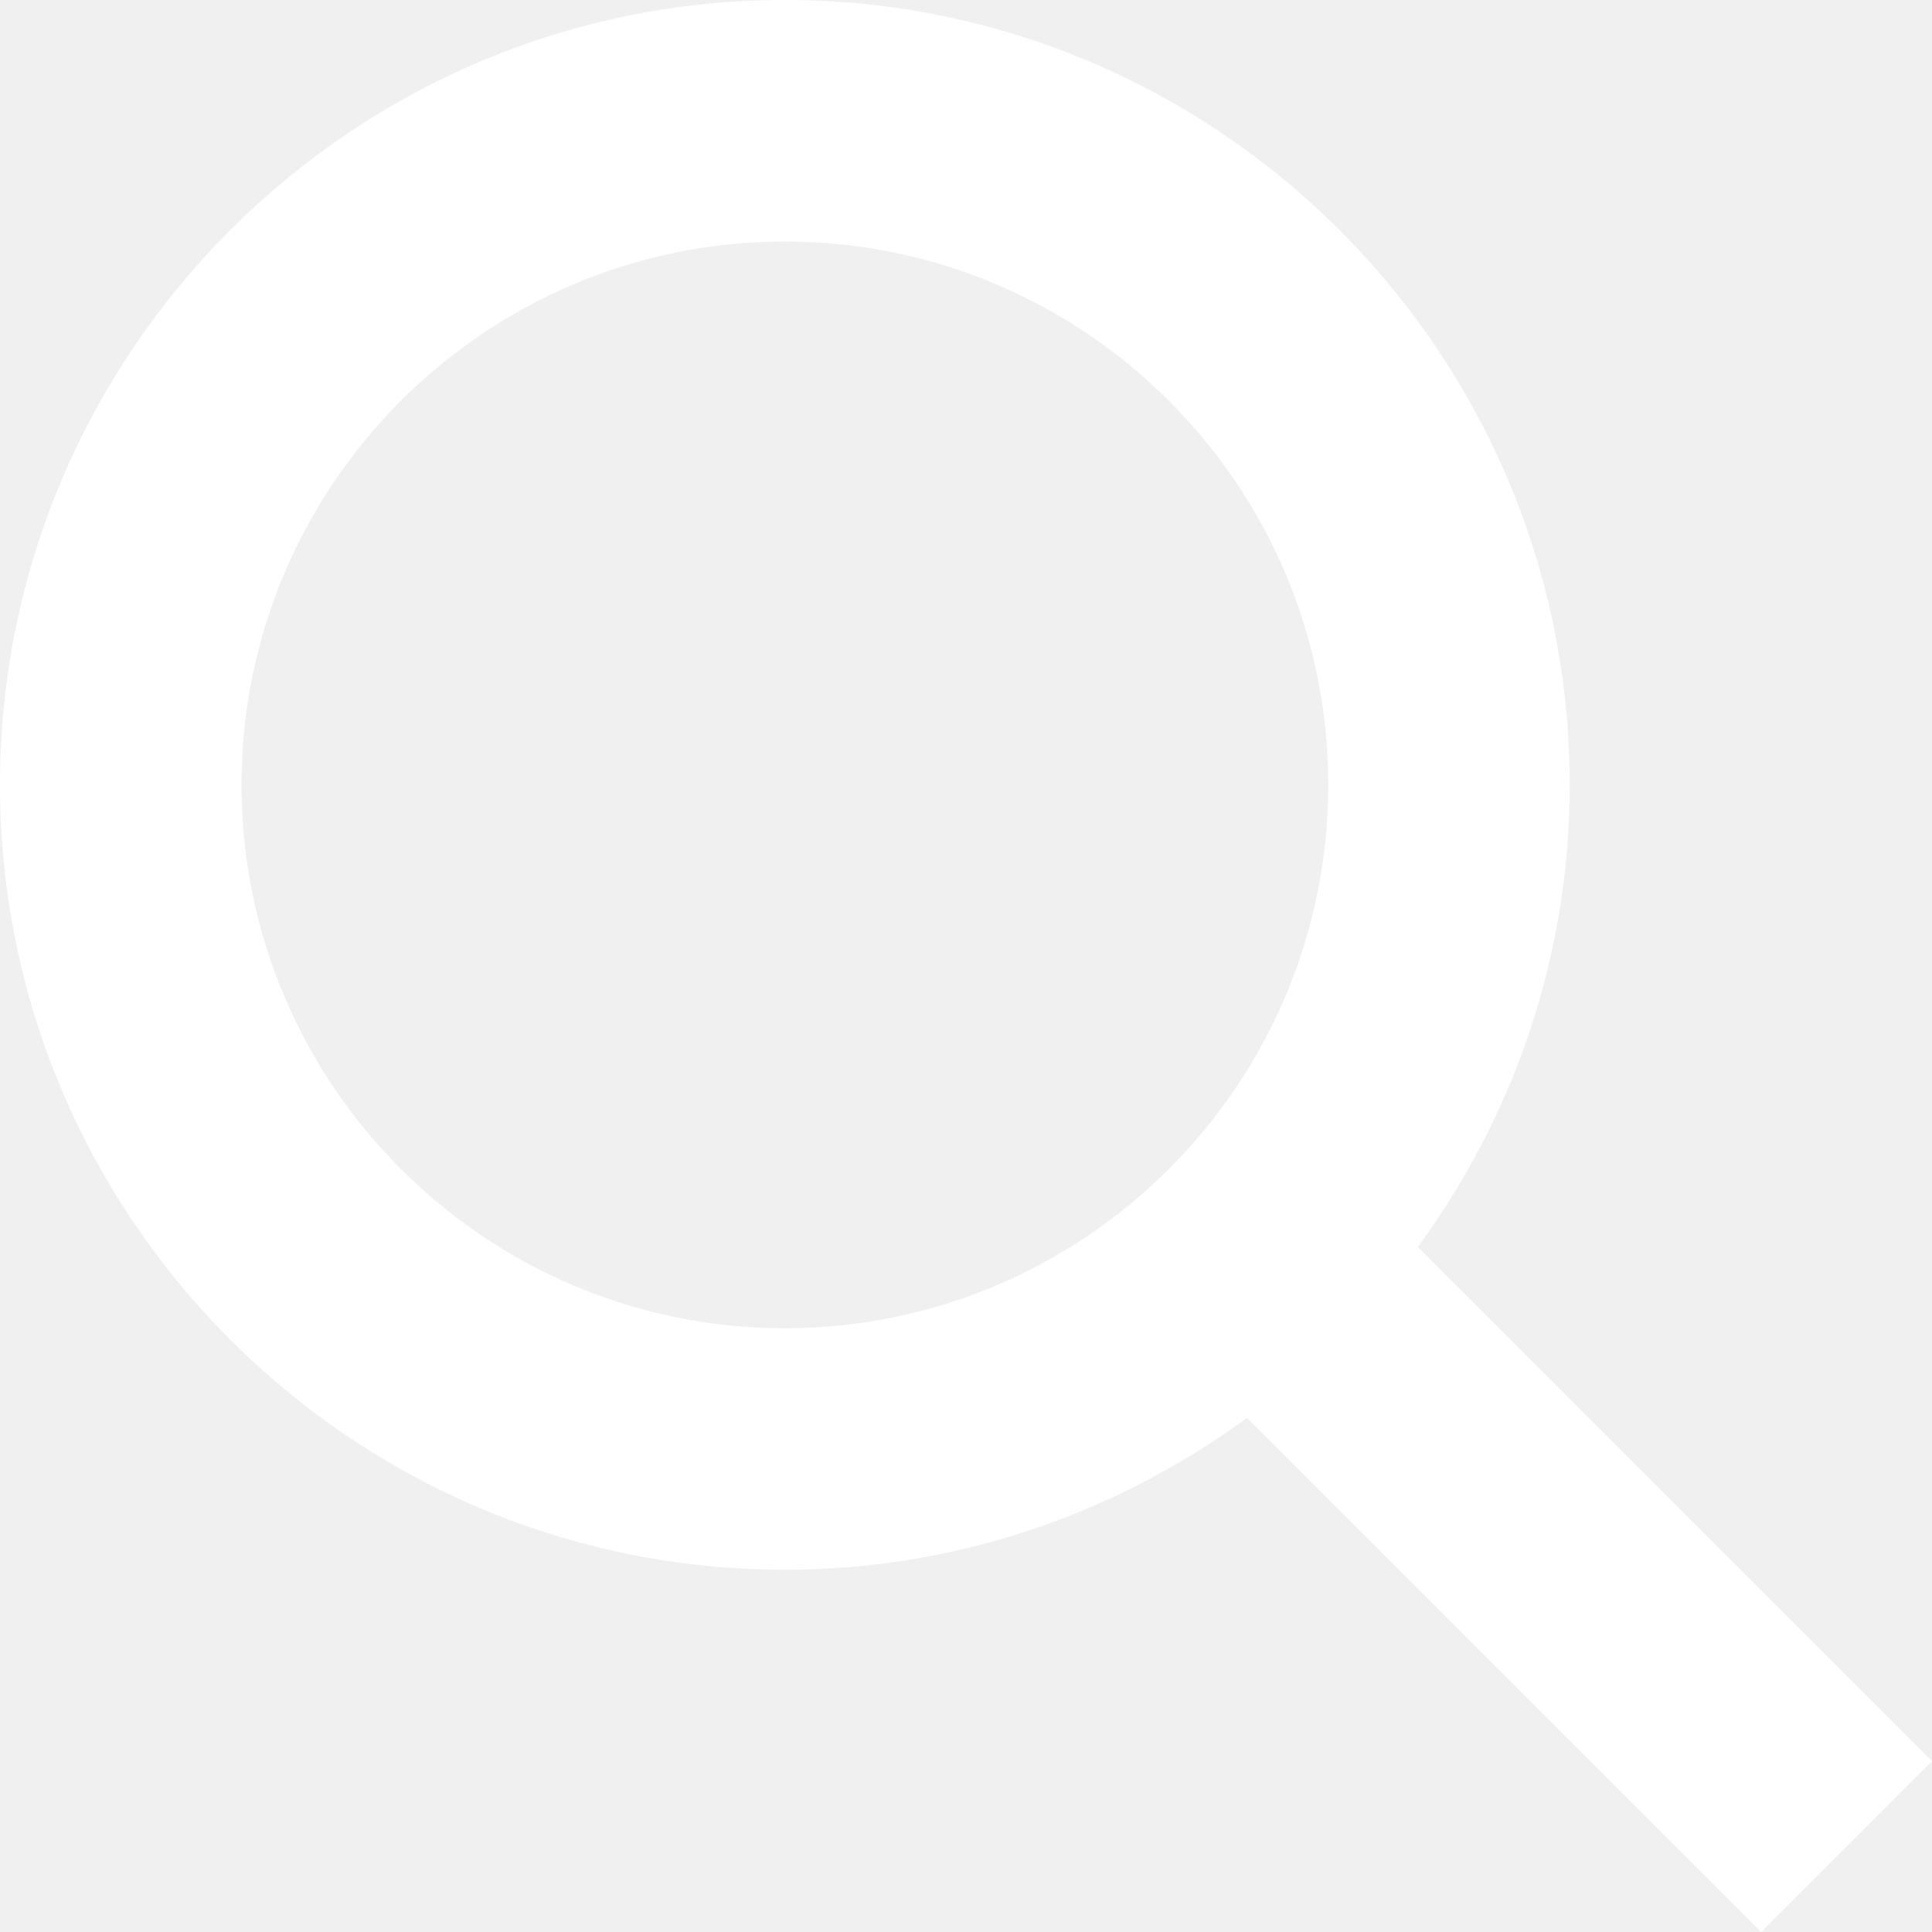
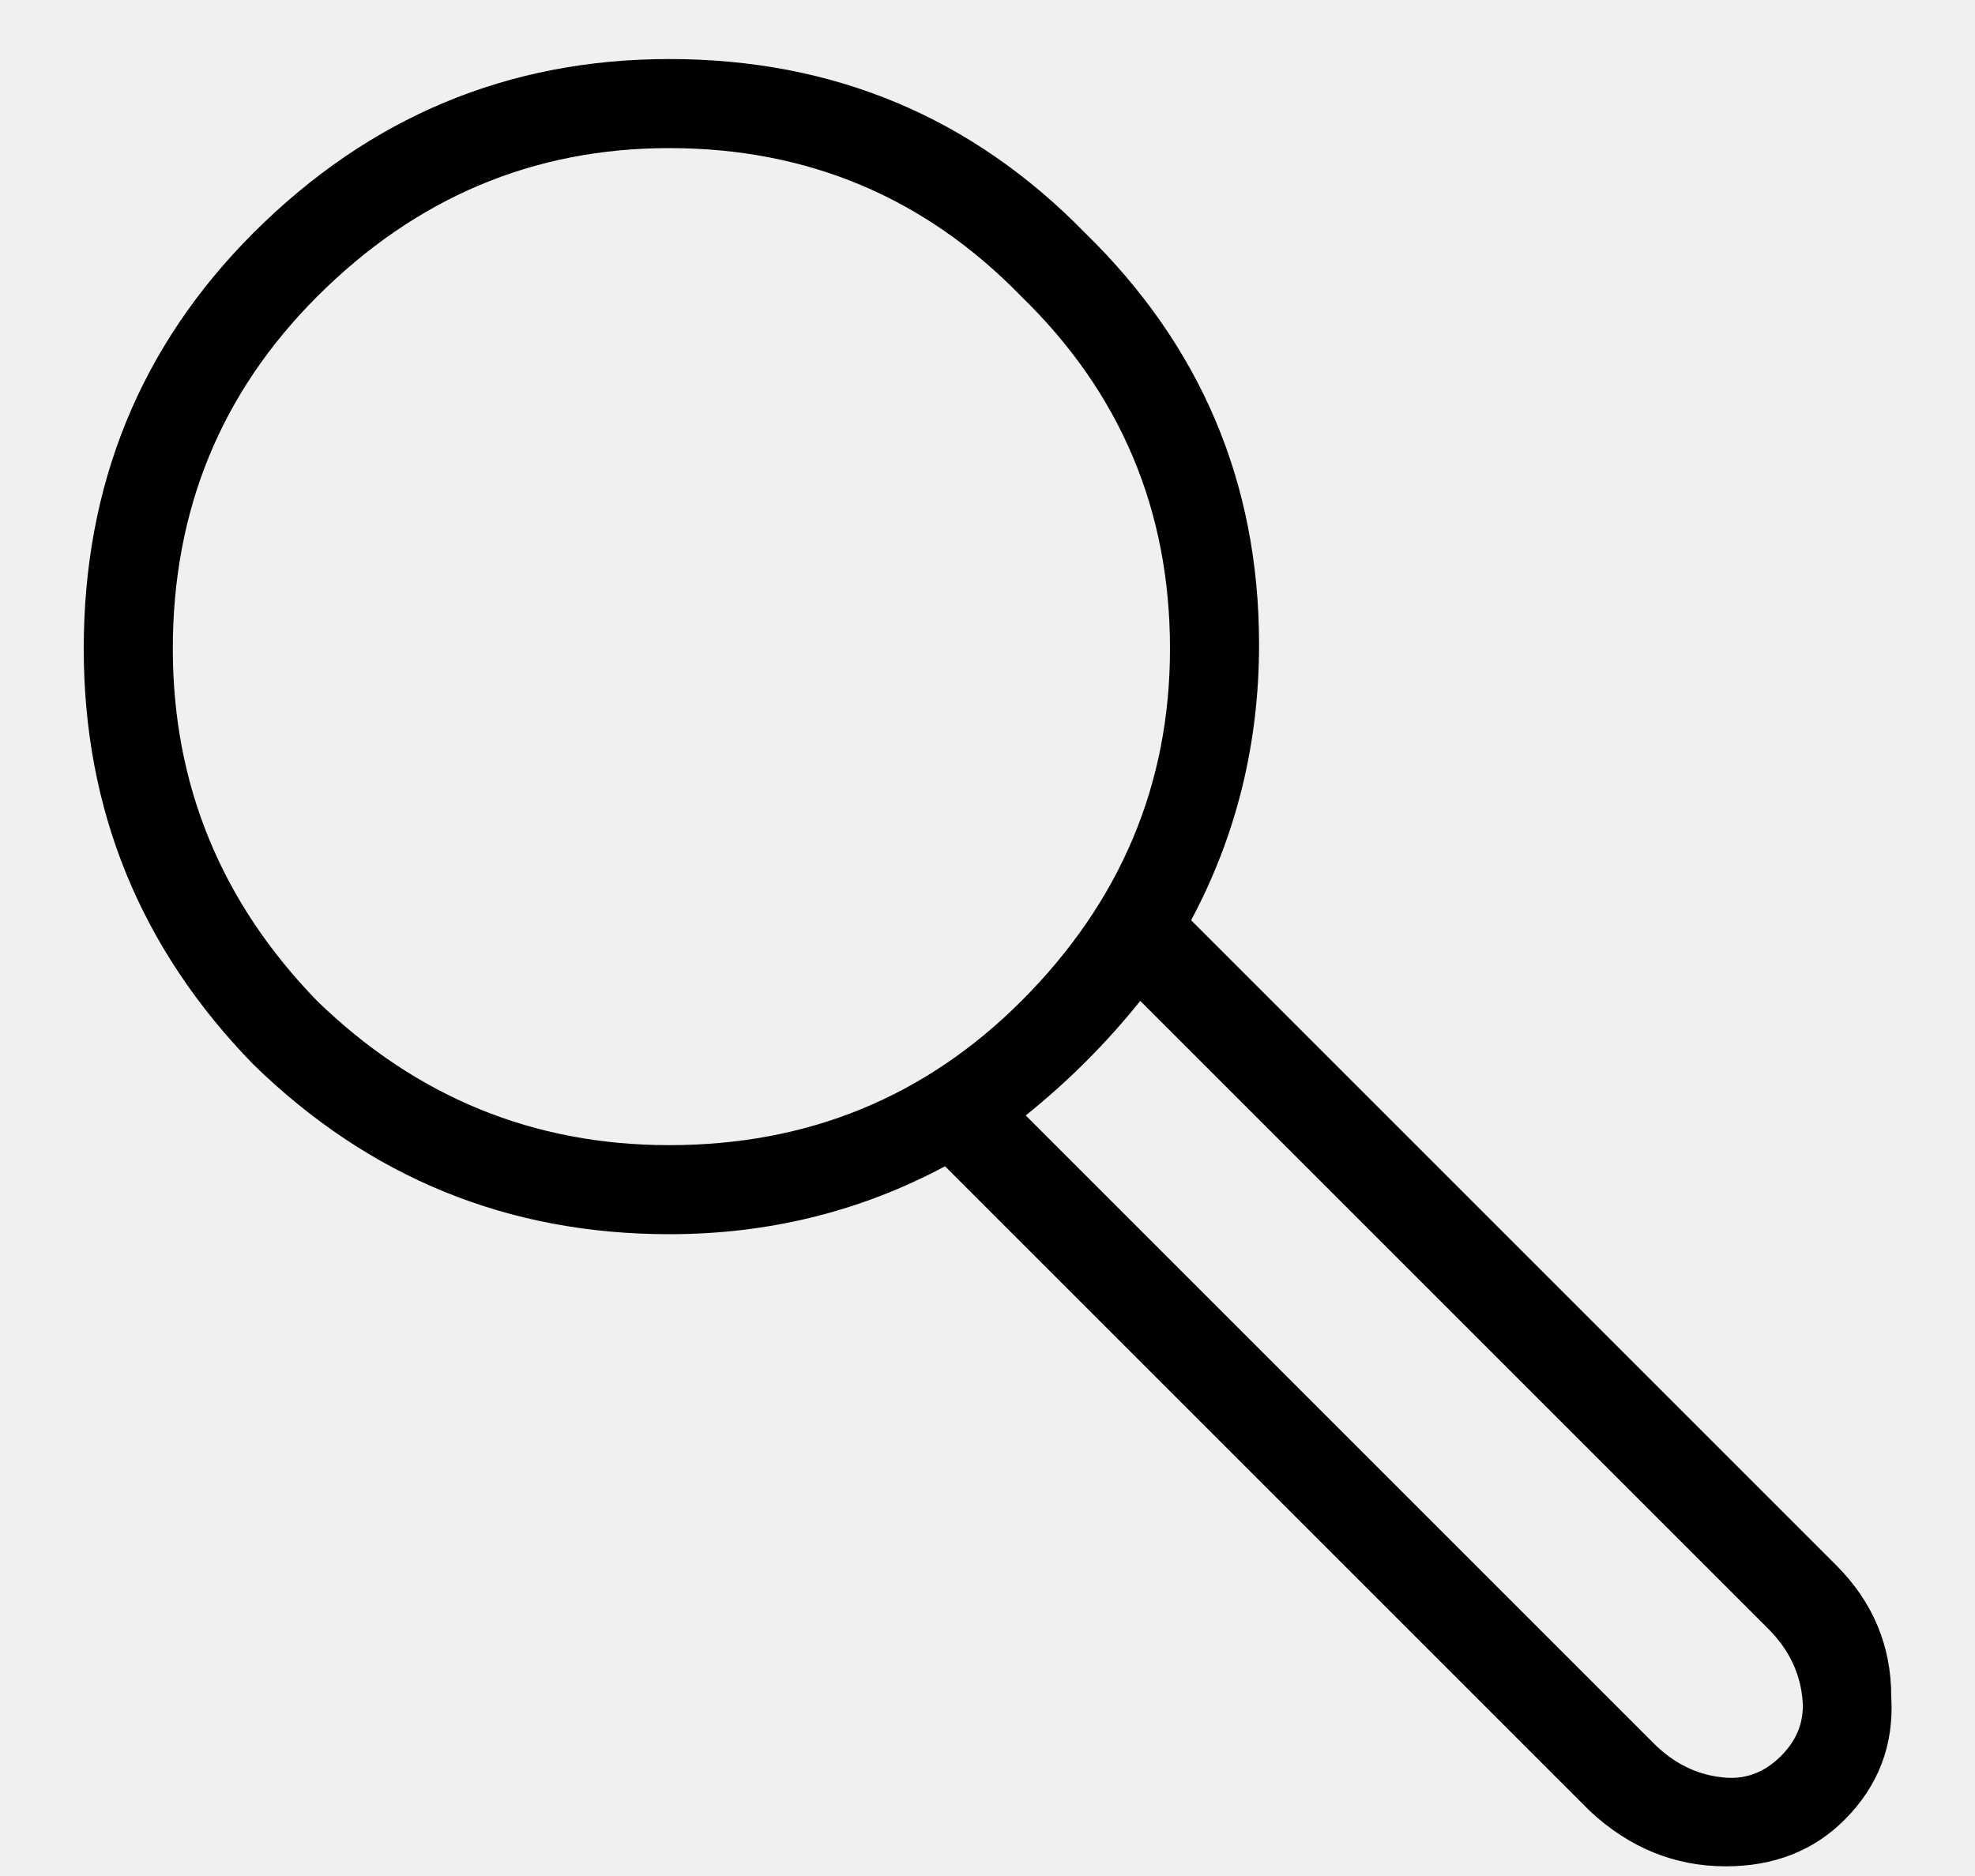
- <svg xmlns="http://www.w3.org/2000/svg" width="20" height="20" viewBox="0 0 20 20" fill="none">
-   <path d="M14.677 12.909C15.661 11.566 16.25 9.915 16.25 8.125C16.25 3.645 12.605 0 8.125 0C3.645 0 0 3.645 0 8.125C0 12.605 3.645 16.25 8.125 16.25C9.915 16.25 11.566 15.661 12.91 14.677L18.233 20L20 18.232C20 18.232 14.677 12.909 14.677 12.909ZM8.125 13.75C5.023 13.75 2.5 11.227 2.5 8.125C2.5 5.023 5.023 2.5 8.125 2.5C11.227 2.5 13.75 5.023 13.75 8.125C13.75 11.227 11.227 13.75 8.125 13.75Z" fill="white" />
+ <svg xmlns="http://www.w3.org/2000/svg" width="20" height="19" viewBox="0 0 20 19" fill="none">
+   <path d="M18.594 15.852C18.966 16.224 19.152 16.668 19.152 17.184C19.181 17.671 19.023 18.086 18.68 18.43C18.365 18.745 17.963 18.902 17.477 18.902C16.961 18.902 16.503 18.716 16.102 18.344L9.57 11.812C8.711 12.271 7.78 12.5 6.777 12.5C5.145 12.5 3.741 11.927 2.566 10.781C1.421 9.607 0.848 8.203 0.848 6.57C0.848 4.909 1.421 3.505 2.566 2.359C3.741 1.185 5.145 0.598 6.777 0.598C8.439 0.598 9.842 1.185 10.988 2.359C12.163 3.505 12.75 4.895 12.75 6.527C12.75 7.53 12.521 8.461 12.062 9.32L18.594 15.852ZM3.211 3.004C2.237 3.978 1.75 5.167 1.75 6.57C1.75 7.945 2.237 9.134 3.211 10.137C4.214 11.111 5.402 11.598 6.777 11.598C8.181 11.598 9.37 11.111 10.344 10.137C11.346 9.134 11.848 7.945 11.848 6.57C11.848 5.167 11.346 3.978 10.344 3.004C9.37 2.001 8.181 1.5 6.777 1.5C5.402 1.5 4.214 2.001 3.211 3.004ZM17.434 18C17.663 18.029 17.863 17.957 18.035 17.785C18.207 17.613 18.279 17.413 18.25 17.184C18.221 16.926 18.107 16.697 17.906 16.496L11.547 10.137C11.203 10.566 10.816 10.953 10.387 11.297L16.746 17.656C16.947 17.857 17.176 17.971 17.434 18Z" fill="black" />
</svg>
